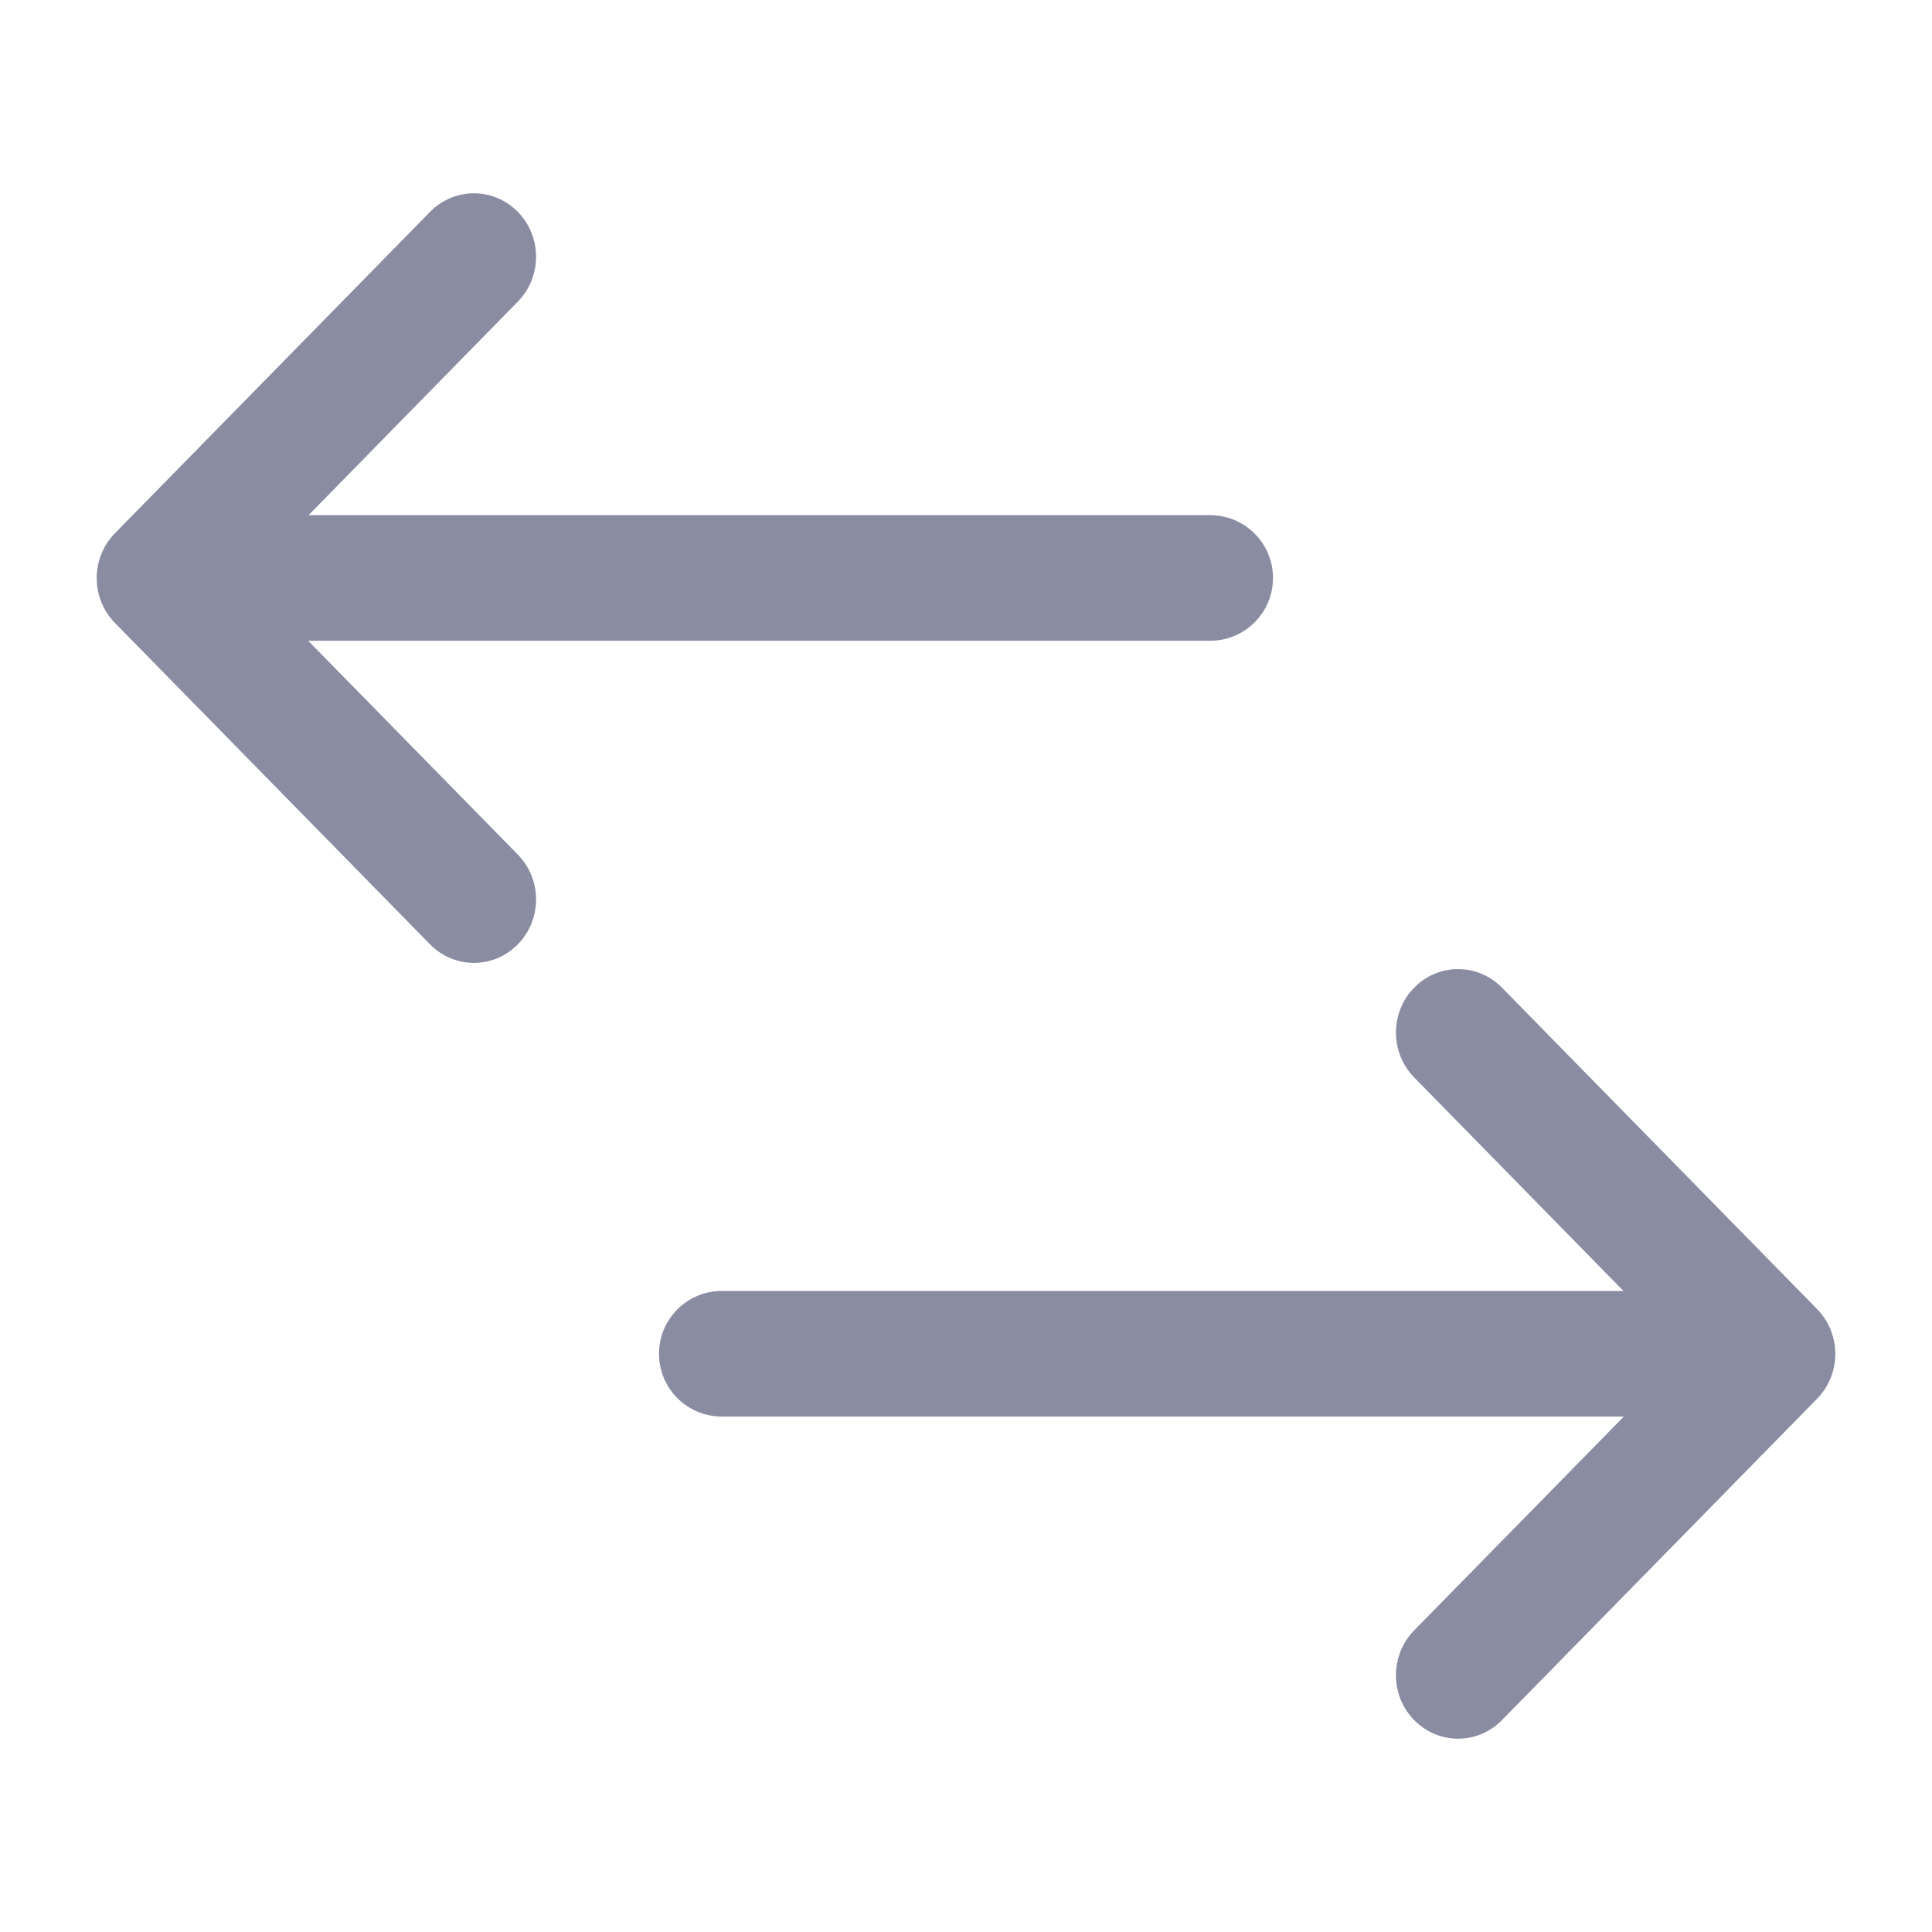
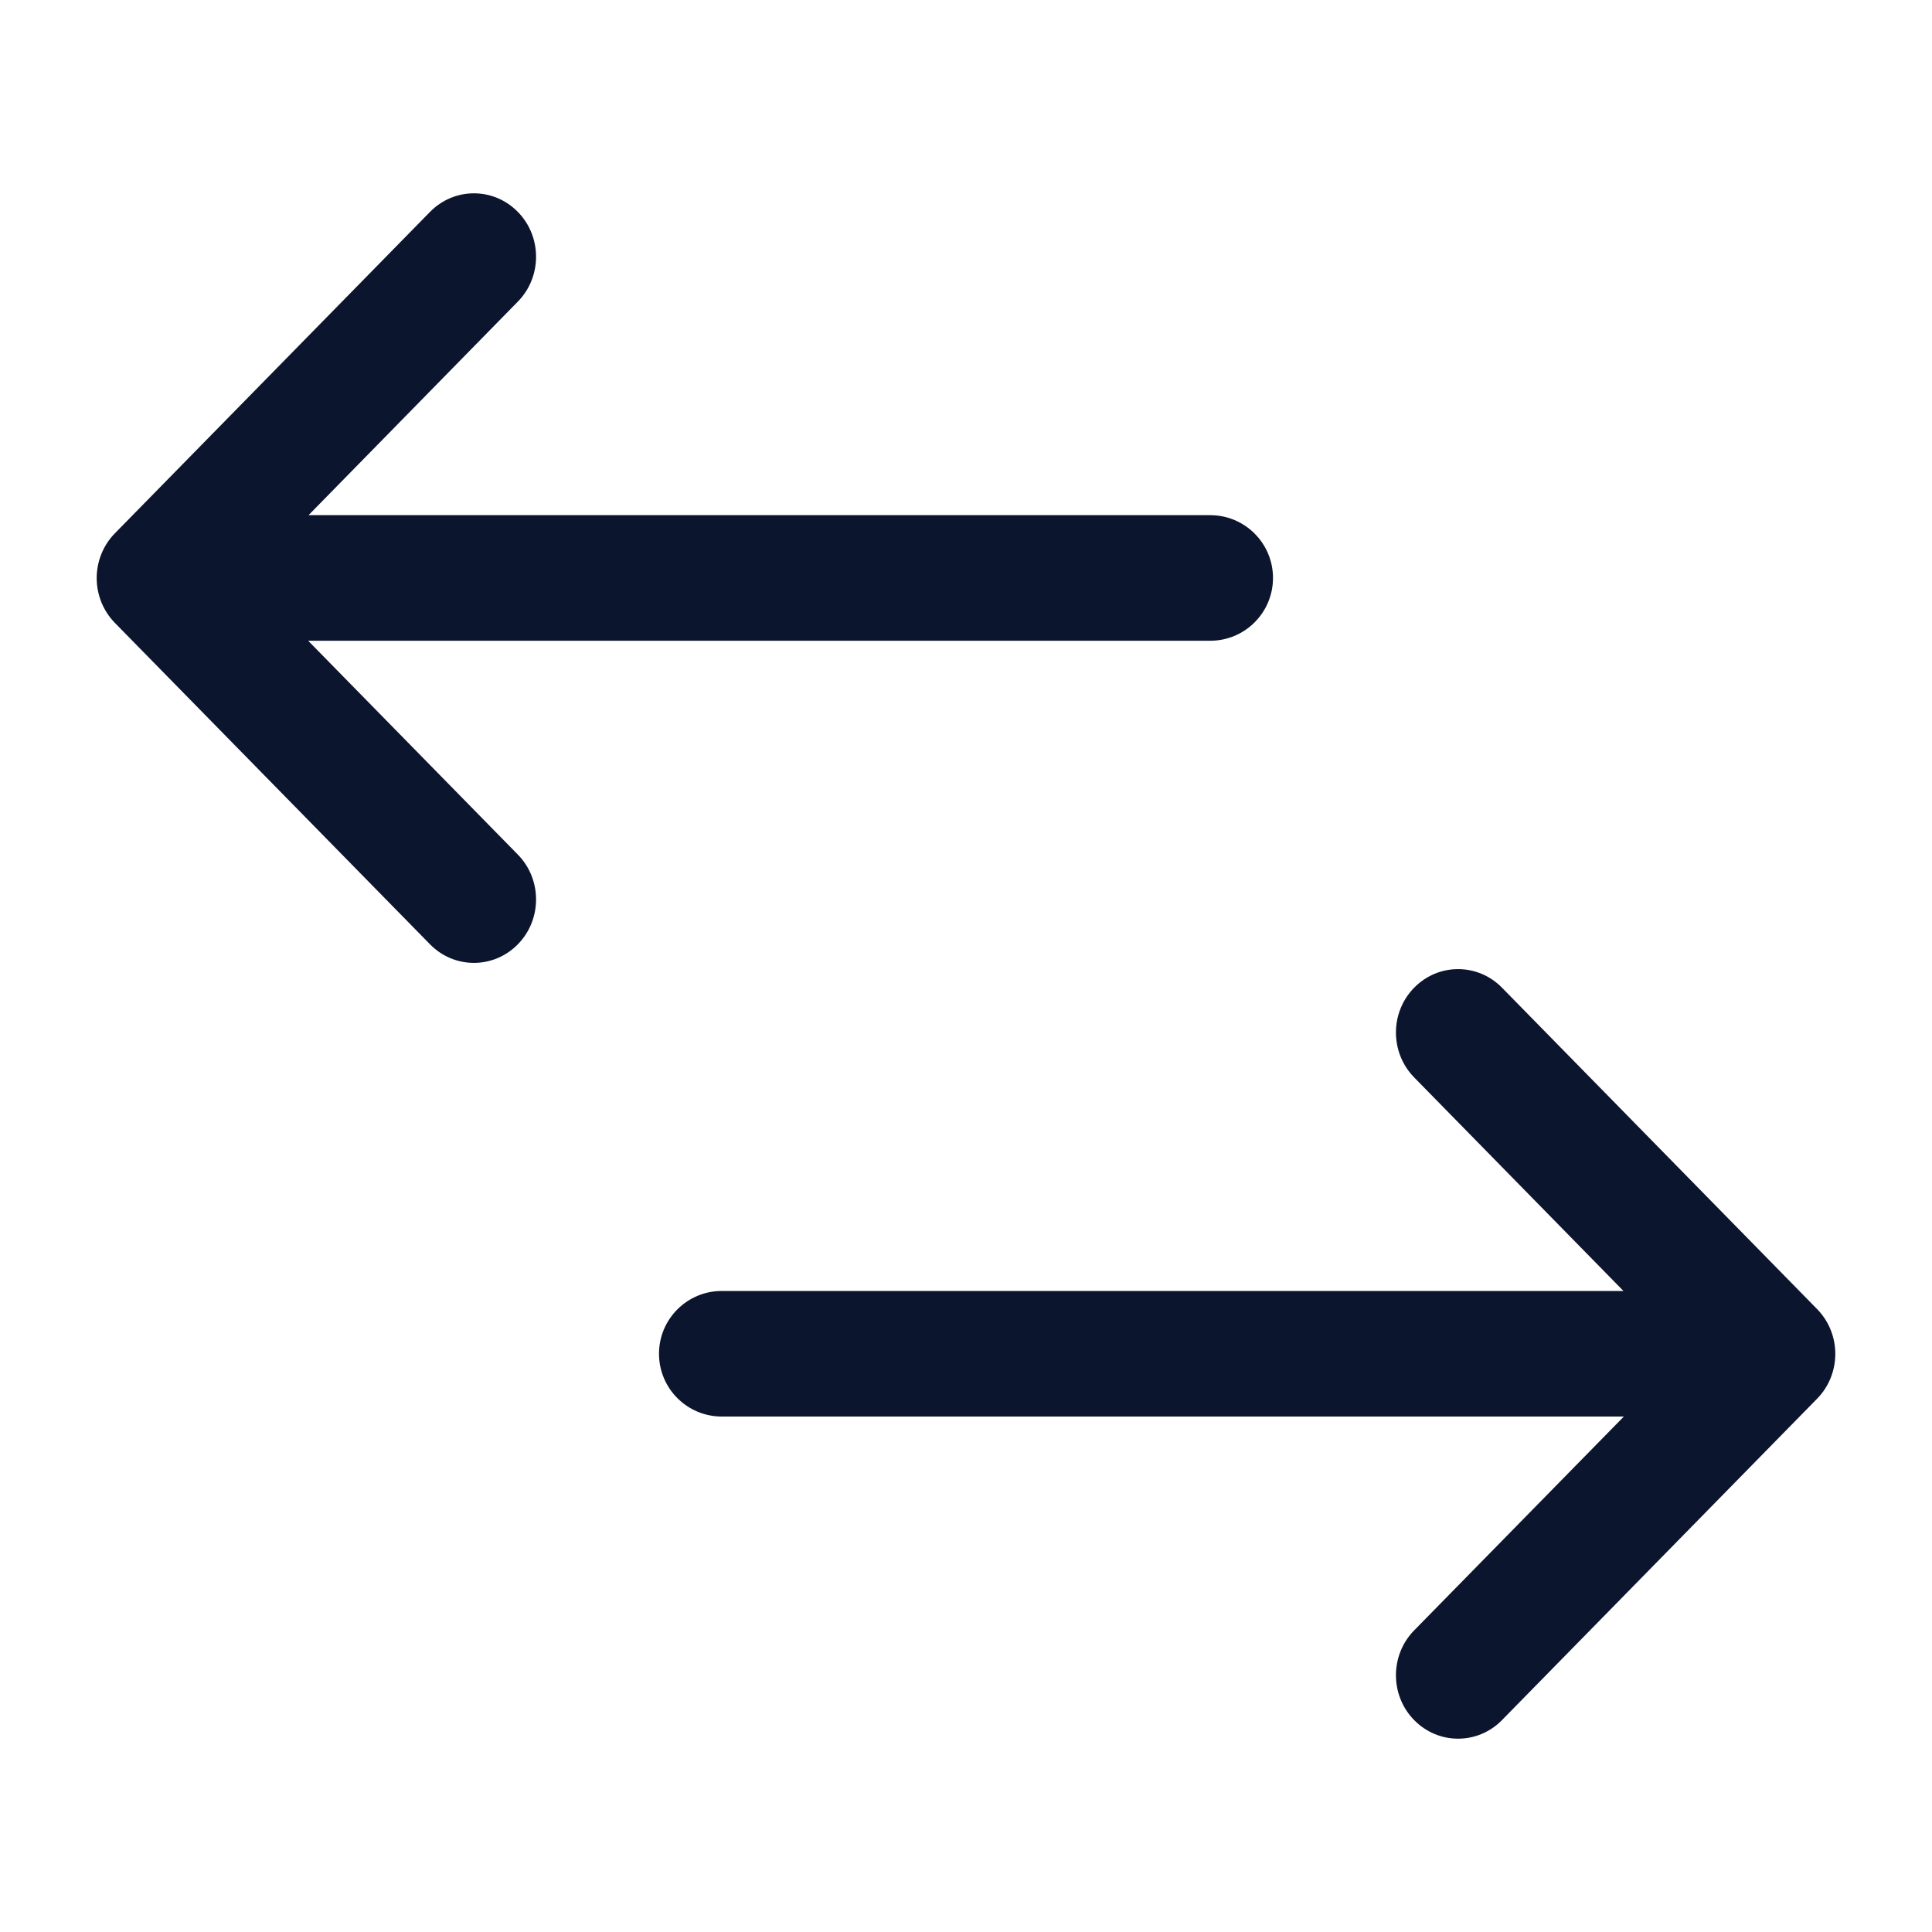
<svg xmlns="http://www.w3.org/2000/svg" width="20" height="20" viewBox="0 0 20 20" fill="none">
-   <path d="M5.361 3.122L3.194 5.333H12.528C12.887 5.333 13.178 5.624 13.178 5.983C13.178 6.342 12.887 6.633 12.528 6.633H3.19L5.361 8.847C5.612 9.103 5.612 9.519 5.361 9.775C5.11 10.032 4.702 10.032 4.451 9.775L1.19 6.449C1.069 6.325 1.001 6.159 1.001 5.984C1.001 5.81 1.069 5.643 1.19 5.52L4.451 2.194C4.702 1.937 5.11 1.937 5.361 2.194C5.612 2.45 5.612 2.866 5.361 3.122Z" fill="#8A8CA2" />
-   <path d="M14.639 11.153L16.806 13.364H7.472C7.113 13.364 6.822 13.655 6.822 14.014C6.822 14.373 7.113 14.664 7.472 14.664H16.81L14.639 16.878C14.388 17.134 14.388 17.55 14.639 17.806C14.89 18.063 15.298 18.063 15.549 17.806L18.81 14.48C18.931 14.357 18.999 14.19 18.999 14.015C18.999 13.841 18.931 13.674 18.81 13.551L15.549 10.225C15.298 9.968 14.89 9.968 14.639 10.225C14.388 10.481 14.388 10.896 14.639 11.153Z" fill="#8A8CA2" />
+   <path d="M5.361 3.122L3.194 5.333H12.528C12.887 5.333 13.178 5.624 13.178 5.983C13.178 6.342 12.887 6.633 12.528 6.633H3.19L5.361 8.847C5.612 9.103 5.612 9.519 5.361 9.775C5.11 10.032 4.702 10.032 4.451 9.775L1.19 6.449C1.069 6.325 1.001 6.159 1.001 5.984C1.001 5.81 1.069 5.643 1.19 5.52L4.451 2.194C4.702 1.937 5.11 1.937 5.361 2.194C5.612 2.45 5.612 2.866 5.361 3.122Z" fill="#0c152e" />
+   <path d="M14.639 11.153L16.806 13.364H7.472C7.113 13.364 6.822 13.655 6.822 14.014C6.822 14.373 7.113 14.664 7.472 14.664H16.81L14.639 16.878C14.388 17.134 14.388 17.55 14.639 17.806C14.89 18.063 15.298 18.063 15.549 17.806L18.81 14.48C18.931 14.357 18.999 14.19 18.999 14.015C18.999 13.841 18.931 13.674 18.81 13.551L15.549 10.225C15.298 9.968 14.89 9.968 14.639 10.225C14.388 10.481 14.388 10.896 14.639 11.153Z" fill="#0c152e" />
</svg>
